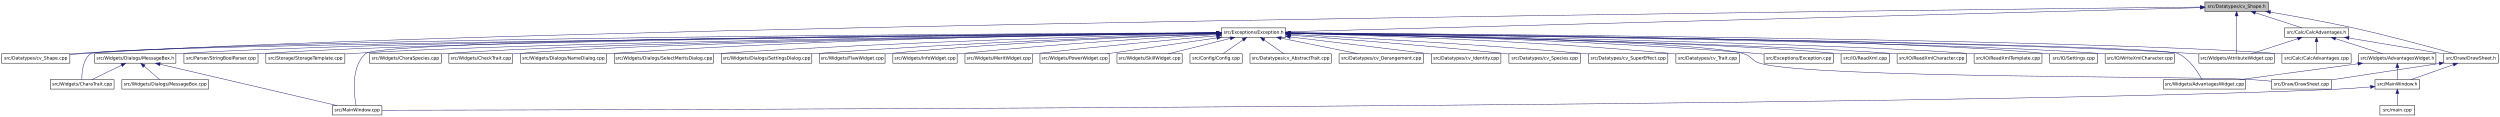
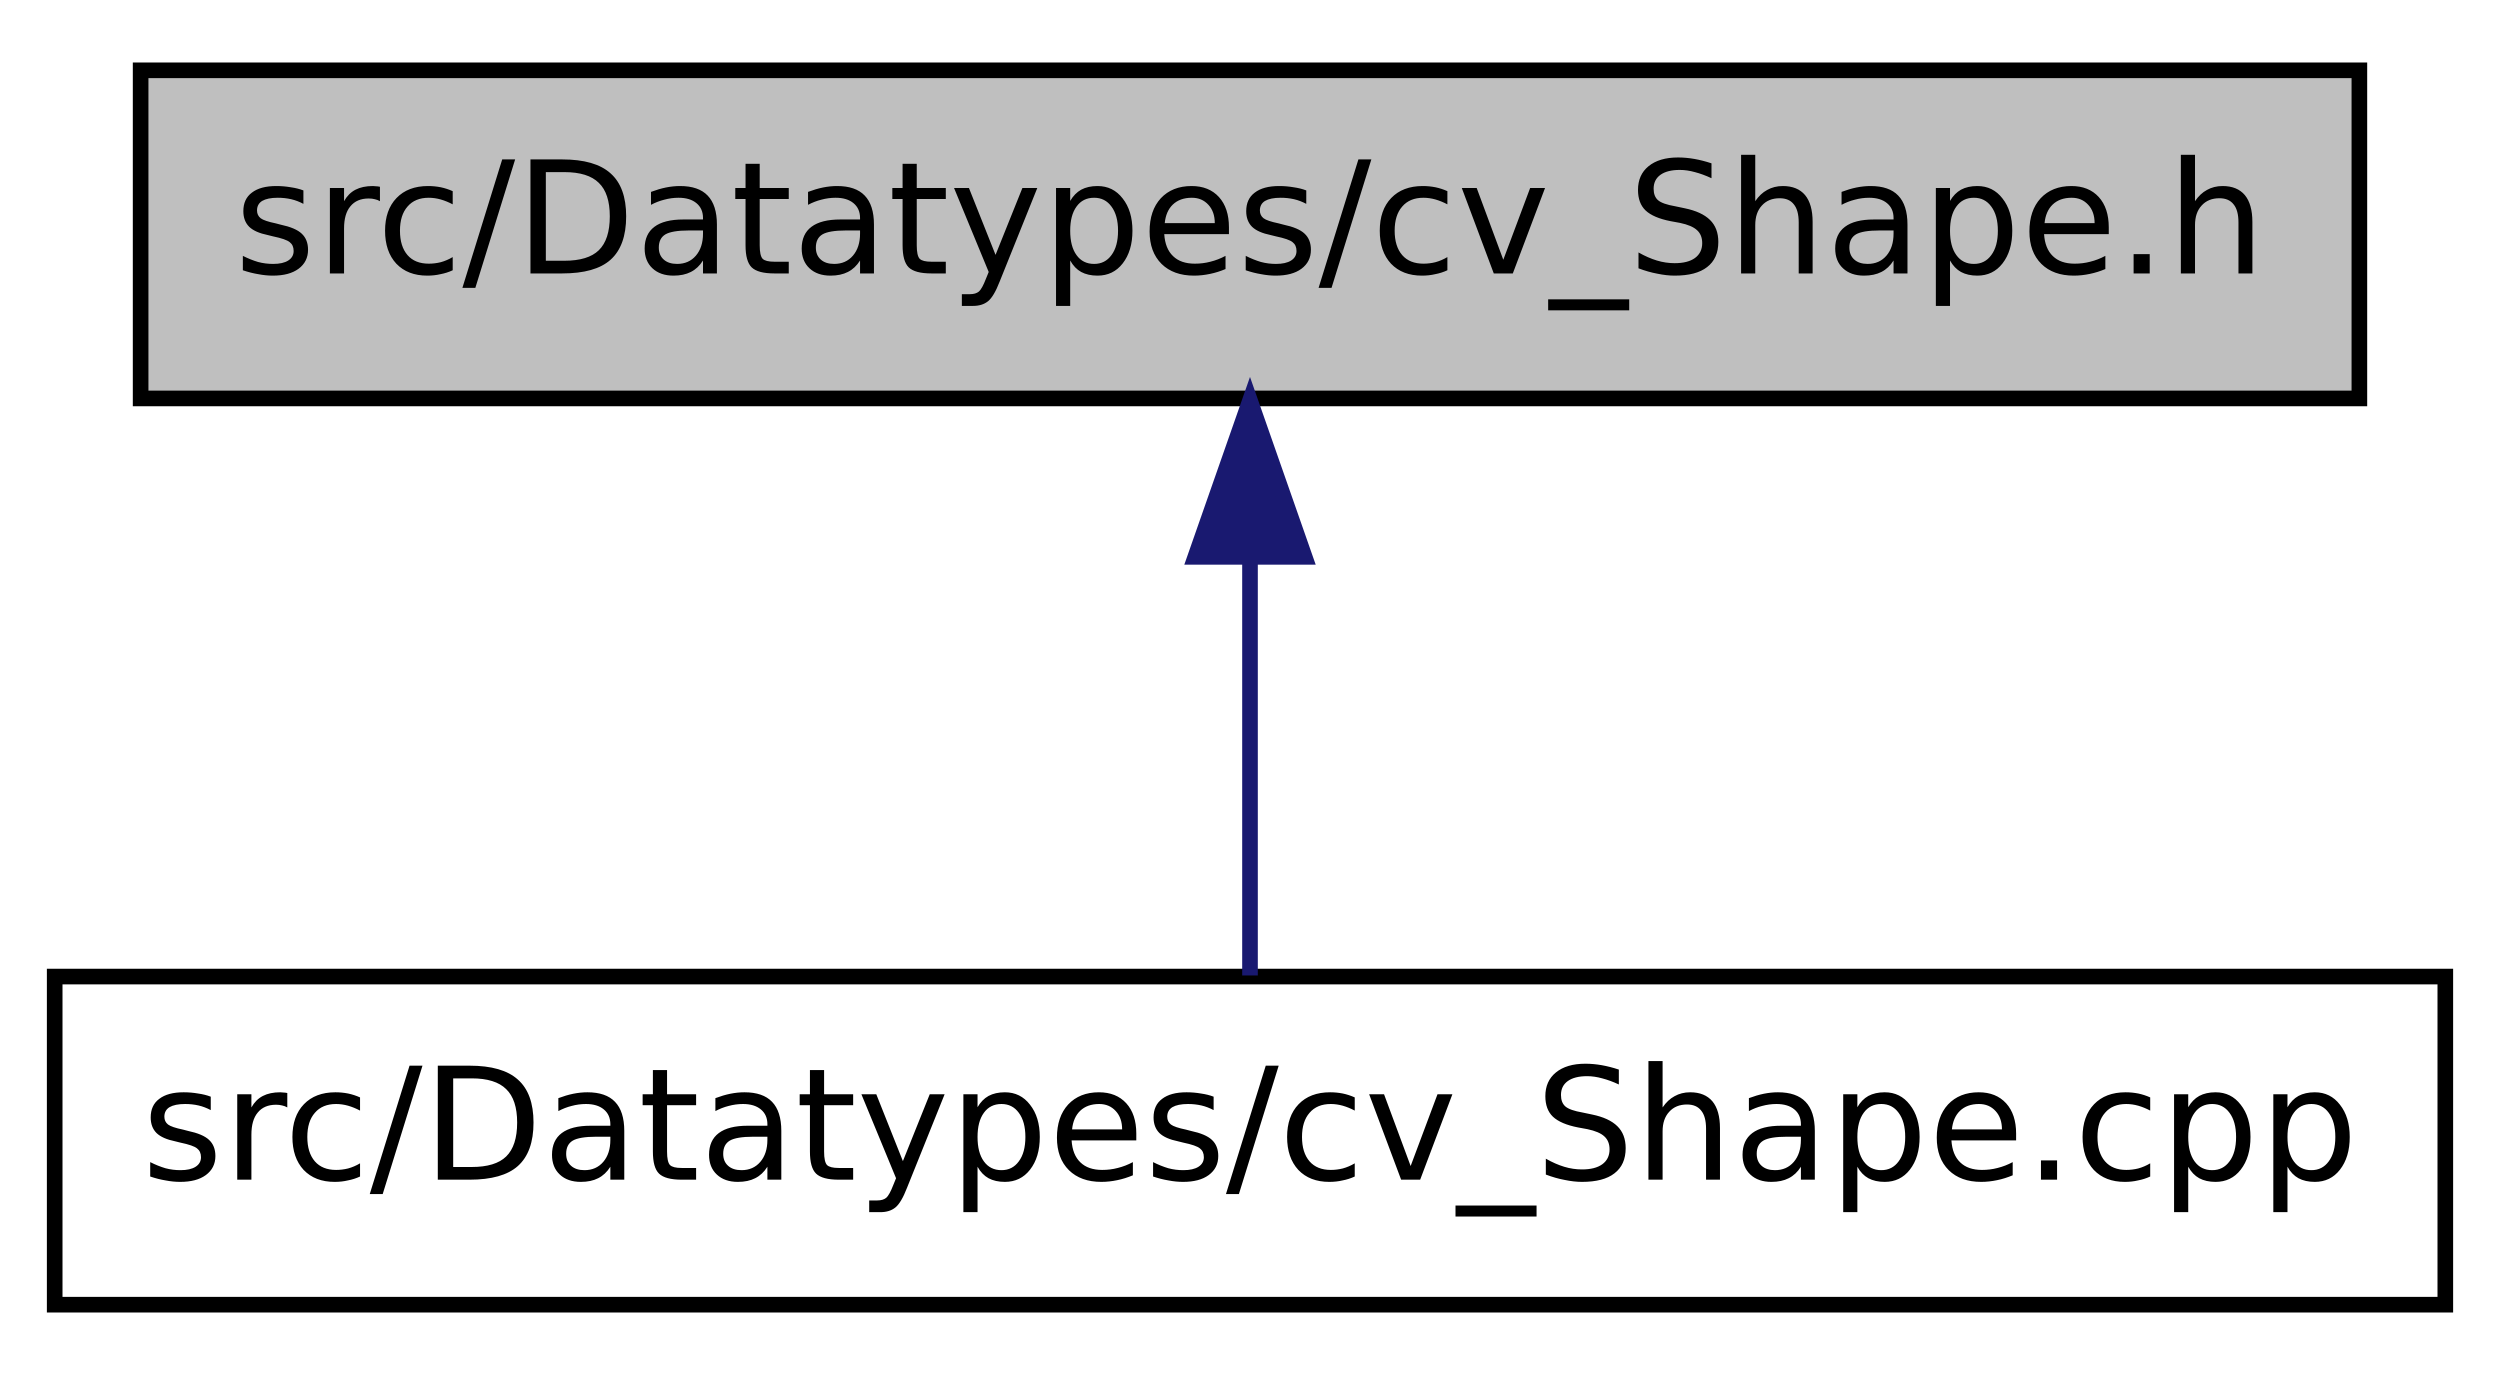
- <svg xmlns="http://www.w3.org/2000/svg" xmlns:xlink="http://www.w3.org/1999/xlink" width="5600pt" height="262pt" viewBox="0.00 0.00 5600.00 262.00">
-   <g id="graph1" class="graph" transform="scale(1 1) rotate(0) translate(4 258)">
-     <polygon fill="white" stroke="white" points="-4,5 -4,-258 5597,-258 5597,5 -4,5" />
+ <svg xmlns="http://www.w3.org/2000/svg" xmlns:xlink="http://www.w3.org/1999/xlink" width="160pt" height="88pt" viewBox="0.00 0.00 160.00 88.00">
+   <g id="graph1" class="graph" transform="scale(1 1) rotate(0) translate(4 84)">
+     <polygon fill="white" stroke="white" points="-4,5 -4,-84 157,-84 157,5 -4,5" />
    <g id="node1" class="node">
-       <polygon fill="#bfbfbf" stroke="black" points="4935,-232.5 4935,-253.5 5077,-253.5 5077,-232.5 4935,-232.5" />
-       <text text-anchor="middle" x="5006" y="-240.5" font-family="DejaVuSans" font-size="10.00">src/Datatypes/cv_Shape.h</text>
+       <polygon fill="#bfbfbf" stroke="black" points="5,-58.5 5,-79.5 147,-79.5 147,-58.5 5,-58.5" />
+       <text text-anchor="middle" x="76" y="-66.5" font-family="DejaVuSans" font-size="10.00">src/Datatypes/cv_Shape.h</text>
    </g>
    <g id="node3" class="node">
-       <a xlink:href="_exception_8h_source.html" target="_top" xlink:title="src/Exceptions/Exception.h">
-         <polygon fill="white" stroke="black" points="2732,-174.5 2732,-195.5 2876,-195.5 2876,-174.5 2732,-174.5" />
-         <text text-anchor="middle" x="2804" y="-182.5" font-family="DejaVuSans" font-size="10.00">src/Exceptions/Exception.h</text>
+       <a xlink:href="cv___shape_8cpp.html" target="_top" xlink:title="src/Datatypes/cv_Shape.cpp">
+         <polygon fill="white" stroke="black" points="-0.5,-0.5 -0.5,-21.5 152.5,-21.5 152.5,-0.5 -0.5,-0.5" />
+         <text text-anchor="middle" x="76" y="-8.5" font-family="DejaVuSans" font-size="10.00">src/Datatypes/cv_Shape.cpp</text>
      </a>
    </g>
    <g id="edge2" class="edge">
-       <path fill="none" stroke="midnightblue" d="M4924.9,-240.864C4576.16,-231.678 3206.76,-195.608 2876.13,-186.9" />
-       <polygon fill="midnightblue" stroke="midnightblue" points="4924.83,-244.363 4934.92,-241.128 4925.02,-237.366 4924.83,-244.363" />
-     </g>
-     <g id="node15" class="node">
-       <a xlink:href="cv___shape_8cpp.html" target="_top" xlink:title="src/Datatypes/cv_Shape.cpp">
-         <polygon fill="white" stroke="black" points="-0.5,-116.5 -0.5,-137.5 152.5,-137.5 152.5,-116.5 -0.5,-116.5" />
-         <text text-anchor="middle" x="76" y="-124.5" font-family="DejaVuSans" font-size="10.00">src/Datatypes/cv_Shape.cpp</text>
-       </a>
-     </g>
-     <g id="edge98" class="edge">
-       <path fill="none" stroke="midnightblue" d="M4924.3,-242.16C4370.38,-236.323 1157.79,-200.205 181,-138 171.854,-137.418 162.275,-136.643 152.782,-135.774" />
-       <polygon fill="midnightblue" stroke="midnightblue" points="4924.56,-245.663 4934.59,-242.268 4924.63,-238.663 4924.56,-245.663" />
-     </g>
-     <g id="node52" class="node">
-       <a xlink:href="_attribute_widget_8cpp.html" target="_top" xlink:title="src/Widgets/AttributeWidget.cpp">
-         <polygon fill="white" stroke="black" points="4921.5,-116.5 4921.5,-137.5 5090.5,-137.5 5090.5,-116.5 4921.5,-116.5" />
-         <text text-anchor="middle" x="5006" y="-124.5" font-family="DejaVuSans" font-size="10.00">src/Widgets/AttributeWidget.cpp</text>
-       </a>
-     </g>
-     <g id="edge102" class="edge">
-       <path fill="none" stroke="midnightblue" d="M5006,-222.123C5006,-197.298 5006,-156.824 5006,-137.679" />
-       <polygon fill="midnightblue" stroke="midnightblue" points="5002.5,-222.295 5006,-232.295 5009.5,-222.295 5002.5,-222.295" />
-     </g>
-     <g id="node75" class="node">
-       <a xlink:href="_calc_advantages_8h.html" target="_top" xlink:title="src/Calc/CalcAdvantages.h">
-         <polygon fill="white" stroke="black" points="5113.5,-174.5 5113.5,-195.5 5256.5,-195.5 5256.5,-174.5 5113.5,-174.5" />
-         <text text-anchor="middle" x="5185" y="-182.5" font-family="DejaVuSans" font-size="10.00">src/Calc/CalcAdvantages.h</text>
-       </a>
-     </g>
-     <g id="edge76" class="edge">
-       <path fill="none" stroke="midnightblue" d="M5047.93,-229.413C5079.87,-219.065 5123.2,-205.026 5152.52,-195.523" />
-       <polygon fill="midnightblue" stroke="midnightblue" points="5046.85,-226.085 5038.42,-232.497 5049.01,-232.744 5046.85,-226.085" />
-     </g>
-     <g id="node78" class="node">
-       <a xlink:href="_draw_sheet_8h.html" target="_top" xlink:title="src/Draw/DrawSheet.h">
-         <polygon fill="white" stroke="black" points="5470,-116.5 5470,-137.5 5592,-137.5 5592,-116.5 5470,-116.5" />
-         <text text-anchor="middle" x="5531" y="-124.5" font-family="DejaVuSans" font-size="10.00">src/Draw/DrawSheet.h</text>
-       </a>
-     </g>
-     <g id="edge100" class="edge">
-       <path fill="none" stroke="midnightblue" d="M5081.84,-230.765C5133.63,-222.036 5203.7,-209.493 5265,-196 5347.24,-177.898 5442.52,-151.958 5493.77,-137.593" />
-       <polygon fill="midnightblue" stroke="midnightblue" points="5081.02,-227.354 5071.73,-232.459 5082.17,-234.257 5081.02,-227.354" />
-     </g>
-     <g id="node5" class="node">
-       <a xlink:href="_calc_advantages_8cpp.html" target="_top" xlink:title="src/Calc/CalcAdvantages.cpp">
-         <polygon fill="white" stroke="black" points="5107.5,-116.5 5107.5,-137.5 5262.5,-137.5 5262.5,-116.5 5107.5,-116.5" />
-         <text text-anchor="middle" x="5185" y="-124.5" font-family="DejaVuSans" font-size="10.00">src/Calc/CalcAdvantages.cpp</text>
-       </a>
-     </g>
-     <g id="edge4" class="edge">
-       <path fill="none" stroke="midnightblue" d="M2886.24,-184.494C3242.66,-182.121 4655.76,-170.791 5099,-138 5101.7,-137.8 5104.45,-137.574 5107.22,-137.326" />
-       <polygon fill="midnightblue" stroke="midnightblue" points="2885.98,-180.996 2876.01,-184.562 2886.03,-187.996 2885.98,-180.996" />
-     </g>
-     <g id="node7" class="node">
-       <a xlink:href="_config_8cpp.html" target="_top" xlink:title="src/Config/Config.cpp">
-         <polygon fill="white" stroke="black" points="2661.5,-116.5 2661.5,-137.5 2778.5,-137.5 2778.5,-116.5 2661.5,-116.5" />
-         <text text-anchor="middle" x="2720" y="-124.5" font-family="DejaVuSans" font-size="10.00">src/Config/Config.cpp</text>
-       </a>
-     </g>
-     <g id="edge6" class="edge">
-       <path fill="none" stroke="midnightblue" d="M2780.16,-168.541C2765.76,-158.597 2747.83,-146.218 2735.31,-137.571" />
-       <polygon fill="midnightblue" stroke="midnightblue" points="2778.38,-171.56 2788.59,-174.362 2782.35,-165.8 2778.38,-171.56" />
-     </g>
-     <g id="node9" class="node">
-       <a xlink:href="cv___abstract_trait_8cpp.html" target="_top" xlink:title="src/Datatypes/cv_AbstractTrait.cpp">
-         <polygon fill="white" stroke="black" points="2796,-116.5 2796,-137.5 2978,-137.5 2978,-116.5 2796,-116.5" />
-         <text text-anchor="middle" x="2887" y="-124.5" font-family="DejaVuSans" font-size="10.00">src/Datatypes/cv_AbstractTrait.cpp</text>
-       </a>
-     </g>
-     <g id="edge8" class="edge">
-       <path fill="none" stroke="midnightblue" d="M2827.55,-168.541C2841.78,-158.597 2859.5,-146.218 2871.87,-137.571" />
-       <polygon fill="midnightblue" stroke="midnightblue" points="2825.42,-165.765 2819.22,-174.362 2829.43,-171.503 2825.42,-165.765" />
-     </g>
-     <g id="node11" class="node">
-       <a xlink:href="cv___derangement_8cpp.html" target="_top" xlink:title="src/Datatypes/cv_Derangement.cpp">
-         <polygon fill="white" stroke="black" points="2995.5,-116.5 2995.5,-137.5 3184.5,-137.5 3184.5,-116.5 2995.5,-116.5" />
-         <text text-anchor="middle" x="3090" y="-124.5" font-family="DejaVuSans" font-size="10.00">src/Datatypes/cv_Derangement.cpp</text>
-       </a>
-     </g>
-     <g id="edge10" class="edge">
-       <path fill="none" stroke="midnightblue" d="M2865.79,-172.47C2917.23,-162.038 2989.64,-147.354 3038.11,-137.523" />
-       <polygon fill="midnightblue" stroke="midnightblue" points="2864.9,-169.079 2855.79,-174.497 2866.29,-175.939 2864.9,-169.079" />
-     </g>
-     <g id="node13" class="node">
-       <a xlink:href="cv___identity_8cpp.html" target="_top" xlink:title="src/Datatypes/cv_Identity.cpp">
-         <polygon fill="white" stroke="black" points="3202,-116.5 3202,-137.5 3358,-137.5 3358,-116.5 3202,-116.5" />
-         <text text-anchor="middle" x="3280" y="-124.5" font-family="DejaVuSans" font-size="10.00">src/Datatypes/cv_Identity.cpp</text>
-       </a>
-     </g>
-     <g id="edge12" class="edge">
-       <path fill="none" stroke="midnightblue" d="M2886.41,-175.177C2965.16,-165.759 3087.2,-151.08 3193,-138 3195.87,-137.645 3198.79,-137.282 3201.75,-136.915" />
-       <polygon fill="midnightblue" stroke="midnightblue" points="2885.58,-171.751 2876.07,-176.413 2886.41,-178.702 2885.58,-171.751" />
-     </g>
-     <g id="edge14" class="edge">
-       <path fill="none" stroke="midnightblue" d="M2721.89,-184.687C2333.81,-183.031 680.925,-173.957 166,-138 161.603,-137.693 157.091,-137.322 152.543,-136.903" />
-       <polygon fill="midnightblue" stroke="midnightblue" points="2721.9,-188.187 2731.91,-184.729 2721.93,-181.187 2721.9,-188.187" />
-     </g>
-     <g id="node17" class="node">
-       <a xlink:href="cv___species_8cpp.html" target="_top" xlink:title="src/Datatypes/cv_Species.cpp">
-         <polygon fill="white" stroke="black" points="3376,-116.5 3376,-137.5 3536,-137.5 3536,-116.5 3376,-116.5" />
-         <text text-anchor="middle" x="3456" y="-124.5" font-family="DejaVuSans" font-size="10.00">src/Datatypes/cv_Species.cpp</text>
-       </a>
-     </g>
-     <g id="edge16" class="edge">
-       <path fill="none" stroke="midnightblue" d="M2886.08,-179.174C2995.79,-171.151 3196.23,-155.674 3367,-138 3369.94,-137.695 3372.94,-137.376 3375.96,-137.044" />
-       <polygon fill="midnightblue" stroke="midnightblue" points="2885.79,-175.685 2876.07,-179.903 2886.3,-182.667 2885.79,-175.685" />
-     </g>
-     <g id="node19" class="node">
-       <a xlink:href="cv___super_effect_8cpp.html" target="_top" xlink:title="src/Datatypes/cv_SuperEffect.cpp">
-         <polygon fill="white" stroke="black" points="3554,-116.5 3554,-137.5 3732,-137.5 3732,-116.5 3554,-116.5" />
-         <text text-anchor="middle" x="3643" y="-124.5" font-family="DejaVuSans" font-size="10.00">src/Datatypes/cv_SuperEffect.cpp</text>
-       </a>
-     </g>
-     <g id="edge18" class="edge">
-       <path fill="none" stroke="midnightblue" d="M2886.13,-181.093C3022.93,-174.292 3306.04,-158.977 3545,-138 3547.9,-137.745 3550.85,-137.476 3553.82,-137.195" />
-       <polygon fill="midnightblue" stroke="midnightblue" points="2885.95,-177.597 2876.14,-181.587 2886.3,-184.588 2885.95,-177.597" />
-     </g>
-     <g id="node21" class="node">
-       <a xlink:href="cv___trait_8cpp.html" target="_top" xlink:title="src/Datatypes/cv_Trait.cpp">
-         <polygon fill="white" stroke="black" points="3750,-116.5 3750,-137.5 3892,-137.5 3892,-116.5 3750,-116.5" />
-         <text text-anchor="middle" x="3821" y="-124.5" font-family="DejaVuSans" font-size="10.00">src/Datatypes/cv_Trait.cpp</text>
-       </a>
-     </g>
-     <g id="edge20" class="edge">
-       <path fill="none" stroke="midnightblue" d="M2886.61,-183.257C3050.07,-179.276 3426.21,-167.481 3741,-138 3743.93,-137.725 3746.92,-137.422 3749.94,-137.096" />
-       <polygon fill="midnightblue" stroke="midnightblue" points="2886.07,-179.768 2876.16,-183.508 2886.24,-186.766 2886.07,-179.768" />
-     </g>
-     <g id="node23" class="node">
-       <a xlink:href="_draw_sheet_8cpp.html" target="_top" xlink:title="src/Draw/DrawSheet.cpp">
-         <polygon fill="white" stroke="black" points="5084,-58.5 5084,-79.5 5218,-79.5 5218,-58.5 5084,-58.5" />
-         <text text-anchor="middle" x="5151" y="-66.5" font-family="DejaVuSans" font-size="10.00">src/Draw/DrawSheet.cpp</text>
-       </a>
-     </g>
-     <g id="edge22" class="edge">
-       <path fill="none" stroke="midnightblue" d="M2886.53,-183.735C3125.09,-179.762 3804.7,-166.089 3901,-138 3919.73,-132.536 3920.24,-121.371 3939,-116 4056.14,-82.467 4913.4,-87.755 5035,-80 5050.85,-78.989 5067.88,-77.564 5083.89,-76.074" />
-       <polygon fill="midnightblue" stroke="midnightblue" points="2886.13,-180.242 2876.19,-183.906 2886.24,-187.241 2886.13,-180.242" />
-     </g>
-     <g id="node25" class="node">
-       <a xlink:href="_exception_8cpp.html" target="_top" xlink:title="src/Exceptions/Exception.cpp">
-         <polygon fill="white" stroke="black" points="3947.5,-116.5 3947.5,-137.5 4102.5,-137.5 4102.5,-116.5 3947.5,-116.5" />
-         <text text-anchor="middle" x="4025" y="-124.5" font-family="DejaVuSans" font-size="10.00">src/Exceptions/Exception.cpp</text>
-       </a>
-     </g>
-     <g id="edge24" class="edge">
-       <path fill="none" stroke="midnightblue" d="M2886.18,-183.798C3072.73,-180.583 3542.45,-169.758 3934,-138 3938.28,-137.653 3942.67,-137.256 3947.1,-136.825" />
-       <polygon fill="midnightblue" stroke="midnightblue" points="2886.11,-180.298 2876.17,-183.967 2886.23,-187.297 2886.11,-180.298" />
-     </g>
-     <g id="node27" class="node">
-       <a xlink:href="_read_xml_8cpp.html" target="_top" xlink:title="src/IO/ReadXml.cpp">
-         <polygon fill="white" stroke="black" points="4120,-116.5 4120,-137.5 4228,-137.5 4228,-116.5 4120,-116.5" />
-         <text text-anchor="middle" x="4174" y="-124.5" font-family="DejaVuSans" font-size="10.00">src/IO/ReadXml.cpp</text>
-       </a>
-     </g>
-     <g id="edge26" class="edge">
-       <path fill="none" stroke="midnightblue" d="M2886.43,-183.514C3134.54,-178.808 3871.98,-163.045 4111,-138 4113.87,-137.699 4116.81,-137.346 4119.77,-136.954" />
-       <polygon fill="midnightblue" stroke="midnightblue" points="2886.33,-180.015 2876.4,-183.704 2886.46,-187.014 2886.33,-180.015" />
-     </g>
-     <g id="node29" class="node">
-       <a xlink:href="_read_xml_character_8cpp.html" target="_top" xlink:title="src/IO/ReadXmlCharacter.cpp">
-         <polygon fill="white" stroke="black" points="4245.5,-116.5 4245.5,-137.5 4400.5,-137.5 4400.5,-116.5 4245.5,-116.5" />
-         <text text-anchor="middle" x="4323" y="-124.5" font-family="DejaVuSans" font-size="10.00">src/IO/ReadXmlCharacter.cpp</text>
-       </a>
-     </g>
-     <g id="edge28" class="edge">
-       <path fill="none" stroke="midnightblue" d="M2886.47,-183.321C3150.29,-177.787 3971.8,-159.262 4237,-138 4239.7,-137.783 4242.45,-137.543 4245.22,-137.283" />
-       <polygon fill="midnightblue" stroke="midnightblue" points="2886.12,-179.827 2876.2,-183.536 2886.27,-186.826 2886.12,-179.827" />
-     </g>
-     <g id="node31" class="node">
-       <a xlink:href="_read_xml_template_8cpp.html" target="_top" xlink:title="src/IO/ReadXmlTemplate.cpp">
-         <polygon fill="white" stroke="black" points="4418,-116.5 4418,-137.5 4570,-137.5 4570,-116.5 4418,-116.5" />
-         <text text-anchor="middle" x="4494" y="-124.5" font-family="DejaVuSans" font-size="10.00">src/IO/ReadXmlTemplate.cpp</text>
-       </a>
-     </g>
-     <g id="edge30" class="edge">
-       <path fill="none" stroke="midnightblue" d="M2886.52,-183.67C3170.83,-178.916 4108.59,-161.778 4409,-138 4411.82,-137.777 4414.69,-137.526 4417.58,-137.254" />
-       <polygon fill="midnightblue" stroke="midnightblue" points="2886.23,-180.174 2876.28,-183.84 2886.34,-187.173 2886.23,-180.174" />
-     </g>
-     <g id="node33" class="node">
-       <a xlink:href="_settings_8cpp.html" target="_top" xlink:title="src/IO/Settings.cpp">
-         <polygon fill="white" stroke="black" points="4587.5,-116.5 4587.5,-137.5 4694.5,-137.5 4694.5,-116.5 4587.5,-116.5" />
-         <text text-anchor="middle" x="4641" y="-124.5" font-family="DejaVuSans" font-size="10.00">src/IO/Settings.cpp</text>
-       </a>
-     </g>
-     <g id="edge32" class="edge">
-       <path fill="none" stroke="midnightblue" d="M2886.49,-184.449C3189.98,-182.169 4244.29,-171.932 4579,-138 4581.72,-137.724 4584.5,-137.398 4587.3,-137.032" />
-       <polygon fill="midnightblue" stroke="midnightblue" points="2886.41,-180.95 2876.44,-184.524 2886.46,-187.95 2886.41,-180.95" />
-     </g>
-     <g id="node35" class="node">
-       <a xlink:href="_write_xml_character_8cpp.html" target="_top" xlink:title="src/IO/WriteXmlCharacter.cpp">
-         <polygon fill="white" stroke="black" points="4711.5,-116.5 4711.5,-137.5 4866.5,-137.5 4866.5,-116.5 4711.5,-116.5" />
-         <text text-anchor="middle" x="4789" y="-124.5" font-family="DejaVuSans" font-size="10.00">src/IO/WriteXmlCharacter.cpp</text>
-       </a>
-     </g>
-     <g id="edge34" class="edge">
-       <path fill="none" stroke="midnightblue" d="M2886.03,-184.091C3202.16,-180.412 4341.81,-165.496 4703,-138 4705.7,-137.794 4708.45,-137.563 4711.22,-137.311" />
-       <polygon fill="midnightblue" stroke="midnightblue" points="2885.98,-180.591 2876.02,-184.206 2886.06,-187.59 2885.98,-180.591" />
-     </g>
-     <g id="node37" class="node">
-       <a xlink:href="_message_box_8h.html" target="_top" xlink:title="src/Widgets/Dialogs/MessageBox.h">
-         <polygon fill="white" stroke="black" points="208,-116.5 208,-137.5 390,-137.5 390,-116.5 208,-116.5" />
-         <text text-anchor="middle" x="299" y="-124.5" font-family="DejaVuSans" font-size="10.00">src/Widgets/Dialogs/MessageBox.h</text>
-       </a>
-     </g>
-     <g id="edge36" class="edge">
-       <path fill="none" stroke="midnightblue" d="M2721.76,-184.389C2354.91,-181.508 865.424,-168.149 399,-138 396.124,-137.814 393.204,-137.606 390.256,-137.381" />
-       <polygon fill="midnightblue" stroke="midnightblue" points="2721.74,-187.888 2731.77,-184.467 2721.8,-180.889 2721.74,-187.888" />
-     </g>
-     <g id="node39" class="node">
-       <a xlink:href="_main_window_8cpp.html" target="_top" xlink:title="src/MainWindow.cpp">
-         <polygon fill="white" stroke="black" points="740.5,-0.5 740.5,-21.5 851.5,-21.5 851.5,-0.5 740.5,-0.5" />
-         <text text-anchor="middle" x="796" y="-8.5" font-family="DejaVuSans" font-size="10.00">src/MainWindow.cpp</text>
-       </a>
-     </g>
-     <g id="edge44" class="edge">
-       <path fill="none" stroke="midnightblue" d="M2721.6,-184.489C2350.57,-182.012 851.305,-170.033 815,-138 781.231,-108.205 788.924,-46.358 793.672,-21.591" />
-       <polygon fill="midnightblue" stroke="midnightblue" points="2721.71,-187.99 2731.73,-184.556 2721.75,-180.99 2721.71,-187.99" />
-     </g>
-     <g id="node41" class="node">
-       <a xlink:href="_chara_trait_8cpp.html" target="_top" xlink:title="src/Widgets/CharaTrait.cpp">
-         <polygon fill="white" stroke="black" points="108.5,-58.5 108.5,-79.5 251.5,-79.5 251.5,-58.5 108.5,-58.5" />
-         <text text-anchor="middle" x="180" y="-66.5" font-family="DejaVuSans" font-size="10.00">src/Widgets/CharaTrait.cpp</text>
-       </a>
-     </g>
-     <g id="edge56" class="edge">
-       <path fill="none" stroke="midnightblue" d="M2721.6,-184.179C2281.23,-179.714 224.523,-157.811 199,-138 181.235,-124.21 179.093,-95.427 179.362,-79.746" />
-       <polygon fill="midnightblue" stroke="midnightblue" points="2721.66,-187.68 2731.7,-184.282 2721.73,-180.681 2721.66,-187.68" />
-     </g>
-     <g id="node46" class="node">
-       <a xlink:href="_string_bool_parser_8cpp.html" target="_top" xlink:title="src/Parser/StringBoolParser.cpp">
-         <polygon fill="white" stroke="black" points="408,-116.5 408,-137.5 574,-137.5 574,-116.5 408,-116.5" />
-         <text text-anchor="middle" x="491" y="-124.5" font-family="DejaVuSans" font-size="10.00">src/Parser/StringBoolParser.cpp</text>
-       </a>
-     </g>
-     <g id="edge46" class="edge">
-       <path fill="none" stroke="midnightblue" d="M2721.81,-184.339C2372.69,-181.366 1011,-168.043 583,-138 580.112,-137.797 577.175,-137.569 574.21,-137.319" />
-       <polygon fill="midnightblue" stroke="midnightblue" points="2721.81,-187.839 2731.84,-184.424 2721.87,-180.84 2721.81,-187.839" />
-     </g>
-     <g id="node48" class="node">
-       <a xlink:href="_storage_template_8cpp.html" target="_top" xlink:title="src/Storage/StorageTemplate.cpp">
-         <polygon fill="white" stroke="black" points="591.5,-116.5 591.5,-137.5 768.5,-137.5 768.5,-116.5 591.5,-116.5" />
-         <text text-anchor="middle" x="680" y="-124.5" font-family="DejaVuSans" font-size="10.00">src/Storage/StorageTemplate.cpp</text>
-       </a>
-     </g>
-     <g id="edge48" class="edge">
-       <path fill="none" stroke="midnightblue" d="M2721.45,-184.01C2391.76,-179.913 1168.7,-163.301 782,-138 777.646,-137.715 773.19,-137.384 768.694,-137.018" />
-       <polygon fill="midnightblue" stroke="midnightblue" points="2721.83,-187.515 2731.87,-184.139 2721.91,-180.515 2721.83,-187.515" />
-     </g>
-     <g id="node50" class="node">
-       <a xlink:href="_advantages_widget_8cpp.html" target="_top" xlink:title="src/Widgets/AdvantagesWidget.cpp">
-         <polygon fill="white" stroke="black" points="4842,-58.5 4842,-79.5 5026,-79.5 5026,-58.5 4842,-58.5" />
-         <text text-anchor="middle" x="4934" y="-66.5" font-family="DejaVuSans" font-size="10.00">src/Widgets/AdvantagesWidget.cpp</text>
-       </a>
-     </g>
-     <g id="edge50" class="edge">
-       <path fill="none" stroke="midnightblue" d="M2886.31,-184.046C3265.7,-179.537 4829.33,-159.669 4875,-138 4901.06,-125.636 4920.01,-95.689 4928.7,-79.616" />
-       <polygon fill="midnightblue" stroke="midnightblue" points="2886.19,-180.547 2876.23,-184.166 2886.27,-187.547 2886.19,-180.547" />
-     </g>
-     <g id="edge52" class="edge">
-       <path fill="none" stroke="midnightblue" d="M2886.26,-184.147C3223.86,-180.496 4504.23,-165.116 4908,-138 4912.36,-137.707 4916.82,-137.364 4921.32,-136.983" />
-       <polygon fill="midnightblue" stroke="midnightblue" points="2886.03,-180.65 2876.07,-184.257 2886.11,-187.649 2886.03,-180.65" />
-     </g>
-     <g id="node54" class="node">
-       <a xlink:href="_chara_species_8cpp.html" target="_top" xlink:title="src/Widgets/CharaSpecies.cpp">
-         <polygon fill="white" stroke="black" points="823.5,-116.5 823.5,-137.5 984.5,-137.5 984.5,-116.5 823.5,-116.5" />
-         <text text-anchor="middle" x="904" y="-124.5" font-family="DejaVuSans" font-size="10.00">src/Widgets/CharaSpecies.cpp</text>
-       </a>
-     </g>
-     <g id="edge54" class="edge">
-       <path fill="none" stroke="midnightblue" d="M2721.46,-183.924C2414.08,-179.749 1335.88,-163.578 993,-138 990.361,-137.803 987.679,-137.584 984.973,-137.346" />
-       <polygon fill="midnightblue" stroke="midnightblue" points="2721.59,-187.425 2731.63,-184.061 2721.68,-180.426 2721.59,-187.425" />
-     </g>
-     <g id="node57" class="node">
-       <a xlink:href="_check_trait_8cpp.html" target="_top" xlink:title="src/Widgets/CheckTrait.cpp">
-         <polygon fill="white" stroke="black" points="1001.5,-116.5 1001.5,-137.5 1144.5,-137.5 1144.5,-116.5 1001.5,-116.5" />
-         <text text-anchor="middle" x="1073" y="-124.5" font-family="DejaVuSans" font-size="10.00">src/Widgets/CheckTrait.cpp</text>
-       </a>
-     </g>
-     <g id="edge58" class="edge">
-       <path fill="none" stroke="midnightblue" d="M2721.53,-183.835C2432,-179.558 1462.78,-163.631 1153,-138 1150.35,-137.78 1147.64,-137.533 1144.92,-137.262" />
-       <polygon fill="midnightblue" stroke="midnightblue" points="2721.49,-187.334 2731.54,-183.982 2721.59,-180.335 2721.49,-187.334" />
-     </g>
-     <g id="node59" class="node">
-       <a xlink:href="_name_dialog_8cpp.html" target="_top" xlink:title="src/Widgets/Dialogs/NameDialog.cpp">
-         <polygon fill="white" stroke="black" points="1162,-116.5 1162,-137.5 1354,-137.5 1354,-116.5 1162,-116.5" />
-         <text text-anchor="middle" x="1258" y="-124.5" font-family="DejaVuSans" font-size="10.00">src/Widgets/Dialogs/NameDialog.cpp</text>
-       </a>
-     </g>
-     <g id="edge60" class="edge">
-       <path fill="none" stroke="midnightblue" d="M2721.75,-184.382C2501.35,-182.28 1879.22,-173.413 1363,-138 1360.07,-137.799 1357.1,-137.581 1354.11,-137.347" />
-       <polygon fill="midnightblue" stroke="midnightblue" points="2721.9,-187.884 2731.94,-184.477 2721.97,-180.884 2721.9,-187.884" />
-     </g>
-     <g id="node61" class="node">
-       <a xlink:href="_select_merits_dialog_8cpp.html" target="_top" xlink:title="src/Widgets/Dialogs/SelectMeritsDialog.cpp">
-         <polygon fill="white" stroke="black" points="1372,-116.5 1372,-137.5 1594,-137.5 1594,-116.5 1372,-116.5" />
-         <text text-anchor="middle" x="1483" y="-124.5" font-family="DejaVuSans" font-size="10.00">src/Widgets/Dialogs/SelectMeritsDialog.cpp</text>
-       </a>
-     </g>
-     <g id="edge62" class="edge">
-       <path fill="none" stroke="midnightblue" d="M2721.7,-183.262C2527.04,-178.829 2023.12,-165.457 1603,-138 1600.08,-137.809 1597.12,-137.606 1594.13,-137.393" />
-       <polygon fill="midnightblue" stroke="midnightblue" points="2721.77,-186.765 2731.84,-183.492 2721.93,-179.767 2721.77,-186.765" />
-     </g>
-     <g id="node63" class="node">
-       <a xlink:href="_settings_dialog_8cpp.html" target="_top" xlink:title="src/Widgets/Dialogs/SettingsDialog.cpp">
-         <polygon fill="white" stroke="black" points="1611.5,-116.5 1611.5,-137.5 1814.5,-137.5 1814.5,-116.5 1611.5,-116.5" />
-         <text text-anchor="middle" x="1713" y="-124.5" font-family="DejaVuSans" font-size="10.00">src/Widgets/Dialogs/SettingsDialog.cpp</text>
-       </a>
-     </g>
-     <g id="edge64" class="edge">
-       <path fill="none" stroke="midnightblue" d="M2721.88,-182.503C2553.26,-177.06 2155.86,-162.6 1823,-138 1820.22,-137.795 1817.41,-137.578 1814.57,-137.351" />
-       <polygon fill="midnightblue" stroke="midnightblue" points="2721.82,-186.003 2731.92,-182.826 2722.04,-179.007 2721.82,-186.003" />
-     </g>
-     <g id="node65" class="node">
-       <a xlink:href="_flaw_widget_8cpp.html" target="_top" xlink:title="src/Widgets/FlawWidget.cpp">
-         <polygon fill="white" stroke="black" points="1831.5,-116.5 1831.5,-137.5 1978.5,-137.5 1978.5,-116.5 1831.5,-116.5" />
-         <text text-anchor="middle" x="1905" y="-124.5" font-family="DejaVuSans" font-size="10.00">src/Widgets/FlawWidget.cpp</text>
-       </a>
-     </g>
-     <g id="edge66" class="edge">
-       <path fill="none" stroke="midnightblue" d="M2721.4,-182.321C2573.75,-177.072 2254.94,-163.641 1987,-138 1984.28,-137.74 1981.52,-137.458 1978.73,-137.159" />
-       <polygon fill="midnightblue" stroke="midnightblue" points="2721.61,-185.831 2731.73,-182.685 2721.86,-178.835 2721.61,-185.831" />
-     </g>
-     <g id="node67" class="node">
-       <a xlink:href="_info_widget_8cpp.html" target="_top" xlink:title="src/Widgets/InfoWidget.cpp">
-         <polygon fill="white" stroke="black" points="1996,-116.5 1996,-137.5 2140,-137.5 2140,-116.5 1996,-116.5" />
-         <text text-anchor="middle" x="2068" y="-124.5" font-family="DejaVuSans" font-size="10.00">src/Widgets/InfoWidget.cpp</text>
-       </a>
-     </g>
-     <g id="edge68" class="edge">
-       <path fill="none" stroke="midnightblue" d="M2721.46,-180.759C2597.12,-173.989 2354.43,-159.298 2149,-138 2146.18,-137.707 2143.3,-137.393 2140.4,-137.063" />
-       <polygon fill="midnightblue" stroke="midnightblue" points="2721.49,-184.265 2731.66,-181.311 2721.87,-177.275 2721.49,-184.265" />
-     </g>
-     <g id="node69" class="node">
-       <a xlink:href="_merit_widget_8cpp.html" target="_top" xlink:title="src/Widgets/MeritWidget.cpp">
-         <polygon fill="white" stroke="black" points="2157.5,-116.5 2157.5,-137.5 2308.5,-137.5 2308.5,-116.5 2157.5,-116.5" />
-         <text text-anchor="middle" x="2233" y="-124.5" font-family="DejaVuSans" font-size="10.00">src/Widgets/MeritWidget.cpp</text>
-       </a>
-     </g>
-     <g id="edge70" class="edge">
-       <path fill="none" stroke="midnightblue" d="M2721.7,-177.917C2624.79,-169.378 2459.04,-154.149 2317,-138 2314.22,-137.684 2311.4,-137.355 2308.54,-137.016" />
-       <polygon fill="midnightblue" stroke="midnightblue" points="2721.45,-181.409 2731.72,-178.798 2722.07,-174.436 2721.45,-181.409" />
-     </g>
-     <g id="node71" class="node">
-       <a xlink:href="_power_widget_8cpp.html" target="_top" xlink:title="src/Widgets/PowerWidget.cpp">
-         <polygon fill="white" stroke="black" points="2325.5,-116.5 2325.5,-137.5 2480.5,-137.5 2480.5,-116.5 2325.5,-116.5" />
-         <text text-anchor="middle" x="2403" y="-124.5" font-family="DejaVuSans" font-size="10.00">src/Widgets/PowerWidget.cpp</text>
-       </a>
-     </g>
-     <g id="edge72" class="edge">
-       <path fill="none" stroke="midnightblue" d="M2721.87,-173.12C2649.58,-162.665 2545.32,-147.585 2475.93,-137.548" />
-       <polygon fill="midnightblue" stroke="midnightblue" points="2721.45,-176.596 2731.85,-174.564 2722.45,-169.668 2721.45,-176.596" />
-     </g>
-     <g id="node73" class="node">
-       <a xlink:href="_skill_widget_8cpp.html" target="_top" xlink:title="src/Widgets/SkillWidget.cpp">
-         <polygon fill="white" stroke="black" points="2498,-116.5 2498,-137.5 2644,-137.5 2644,-116.5 2498,-116.5" />
-         <text text-anchor="middle" x="2571" y="-124.5" font-family="DejaVuSans" font-size="10.00">src/Widgets/SkillWidget.cpp</text>
-       </a>
-     </g>
-     <g id="edge74" class="edge">
-       <path fill="none" stroke="midnightblue" d="M2752.08,-172.077C2710.29,-161.672 2652.27,-147.231 2613.27,-137.523" />
-       <polygon fill="midnightblue" stroke="midnightblue" points="2751.26,-175.477 2761.81,-174.497 2752.95,-168.685 2751.26,-175.477" />
-     </g>
-     <g id="edge38" class="edge">
-       <path fill="none" stroke="midnightblue" d="M354.248,-114.105C453.376,-90.969 659.59,-42.838 750.862,-21.535" />
-       <polygon fill="midnightblue" stroke="midnightblue" points="353.366,-110.717 344.423,-116.398 354.957,-117.534 353.366,-110.717" />
-     </g>
-     <g id="edge40" class="edge">
-       <path fill="none" stroke="midnightblue" d="M268.366,-112.069C247.526,-101.912 220.451,-88.716 201.792,-79.621" />
-       <polygon fill="midnightblue" stroke="midnightblue" points="266.927,-115.262 277.45,-116.497 269.994,-108.969 266.927,-115.262" />
-     </g>
-     <g id="node43" class="node">
-       <a xlink:href="_message_box_8cpp.html" target="_top" xlink:title="src/Widgets/Dialogs/MessageBox.cpp">
-         <polygon fill="white" stroke="black" points="269,-58.5 269,-79.5 463,-79.5 463,-58.5 269,-58.5" />
-         <text text-anchor="middle" x="366" y="-66.5" font-family="DejaVuSans" font-size="10.00">src/Widgets/Dialogs/MessageBox.cpp</text>
-       </a>
-     </g>
-     <g id="edge42" class="edge">
-       <path fill="none" stroke="midnightblue" d="M318.995,-109.691C330.306,-99.9 344.083,-87.973 353.789,-79.571" />
-       <polygon fill="midnightblue" stroke="midnightblue" points="316.559,-107.171 311.289,-116.362 321.14,-112.463 316.559,-107.171" />
-     </g>
-     <g id="edge78" class="edge">
-       <path fill="none" stroke="midnightblue" d="M5185,-164.191C5185,-155.168 5185,-144.994 5185,-137.571" />
-       <polygon fill="midnightblue" stroke="midnightblue" points="5181.5,-164.362 5185,-174.362 5188.5,-164.362 5181.5,-164.362" />
-     </g>
-     <g id="edge96" class="edge">
-       <path fill="none" stroke="midnightblue" d="M5143.07,-171.413C5111.13,-161.065 5067.8,-147.026 5038.48,-137.523" />
-       <polygon fill="midnightblue" stroke="midnightblue" points="5141.99,-174.744 5152.58,-174.497 5144.15,-168.085 5141.99,-174.744" />
-     </g>
-     <g id="edge80" class="edge">
-       <path fill="none" stroke="midnightblue" d="M5257.52,-172.843C5320.49,-162.288 5410.63,-147.177 5469.97,-137.231" />
-       <polygon fill="midnightblue" stroke="midnightblue" points="5256.94,-169.391 5247.66,-174.497 5258.1,-176.295 5256.94,-169.391" />
-     </g>
-     <g id="node86" class="node">
-       <a xlink:href="_advantages_widget_8h.html" target="_top" xlink:title="src/Widgets/AdvantagesWidget.h">
-         <polygon fill="white" stroke="black" points="5279.5,-116.5 5279.5,-137.5 5452.5,-137.5 5452.5,-116.5 5279.5,-116.5" />
-         <text text-anchor="middle" x="5366" y="-124.5" font-family="DejaVuSans" font-size="10.00">src/Widgets/AdvantagesWidget.h</text>
-       </a>
-     </g>
-     <g id="edge90" class="edge">
-       <path fill="none" stroke="midnightblue" d="M5227.4,-171.413C5259.69,-161.065 5303.51,-147.026 5333.16,-137.523" />
-       <polygon fill="midnightblue" stroke="midnightblue" points="5226.23,-168.112 5217.78,-174.497 5228.37,-174.778 5226.23,-168.112" />
-     </g>
-     <g id="edge82" class="edge">
-       <path fill="none" stroke="midnightblue" d="M5459.87,-115.831C5370.42,-102.04 5278.67,-88.178 5218.14,-79.072" />
-       <polygon fill="midnightblue" stroke="midnightblue" points="5459.5,-119.316 5469.92,-117.382 5460.57,-112.398 5459.5,-119.316" />
-     </g>
-     <g id="node81" class="node">
-       <a xlink:href="_main_window_8h.html" target="_top" xlink:title="src/MainWindow.h">
-         <polygon fill="white" stroke="black" points="5316,-58.5 5316,-79.5 5416,-79.5 5416,-58.5 5316,-58.5" />
-         <text text-anchor="middle" x="5366" y="-66.5" font-family="DejaVuSans" font-size="10.00">src/MainWindow.h</text>
-       </a>
-     </g>
-     <g id="edge84" class="edge">
-       <path fill="none" stroke="midnightblue" d="M5491.58,-113.144C5462.22,-102.823 5422.74,-88.944 5395.94,-79.523" />
-       <polygon fill="midnightblue" stroke="midnightblue" points="5490.52,-116.482 5501.12,-116.497 5492.85,-109.878 5490.52,-116.482" />
-     </g>
-     <g id="edge88" class="edge">
-       <path fill="none" stroke="midnightblue" d="M5305.68,-63.323C5281.27,-61.262 5252.82,-59.157 5227,-58 4317,-17.214 1298.91,-11.668 851.608,-11.065" />
-       <polygon fill="midnightblue" stroke="midnightblue" points="5305.6,-66.829 5315.87,-64.201 5306.2,-59.855 5305.6,-66.829" />
-     </g>
-     <g id="node83" class="node">
-       <a xlink:href="main_8cpp.html" target="_top" xlink:title="src/main.cpp">
-         <polygon fill="white" stroke="black" points="5327,-0.5 5327,-21.5 5405,-21.5 5405,-0.5 5327,-0.5" />
-         <text text-anchor="middle" x="5366" y="-8.5" font-family="DejaVuSans" font-size="10.00">src/main.cpp</text>
-       </a>
-     </g>
-     <g id="edge86" class="edge">
-       <path fill="none" stroke="midnightblue" d="M5366,-48.191C5366,-39.168 5366,-28.994 5366,-21.571" />
-       <polygon fill="midnightblue" stroke="midnightblue" points="5362.5,-48.362 5366,-58.362 5369.5,-48.362 5362.5,-48.362" />
-     </g>
-     <g id="edge94" class="edge">
-       <path fill="none" stroke="midnightblue" d="M5277.49,-115.116C5199.55,-104.652 5087.12,-89.558 5012.38,-79.523" />
-       <polygon fill="midnightblue" stroke="midnightblue" points="5277.39,-118.635 5287.77,-116.497 5278.32,-111.697 5277.39,-118.635" />
-     </g>
-     <g id="edge92" class="edge">
-       <path fill="none" stroke="midnightblue" d="M5366,-106.191C5366,-97.168 5366,-86.994 5366,-79.571" />
-       <polygon fill="midnightblue" stroke="midnightblue" points="5362.5,-106.362 5366,-116.362 5369.5,-106.362 5362.5,-106.362" />
+       <path fill="none" stroke="midnightblue" d="M76,-48.191C76,-39.168 76,-28.994 76,-21.571" />
+       <polygon fill="midnightblue" stroke="midnightblue" points="72.5,-48.362 76,-58.362 79.5,-48.362 72.5,-48.362" />
    </g>
  </g>
</svg>
